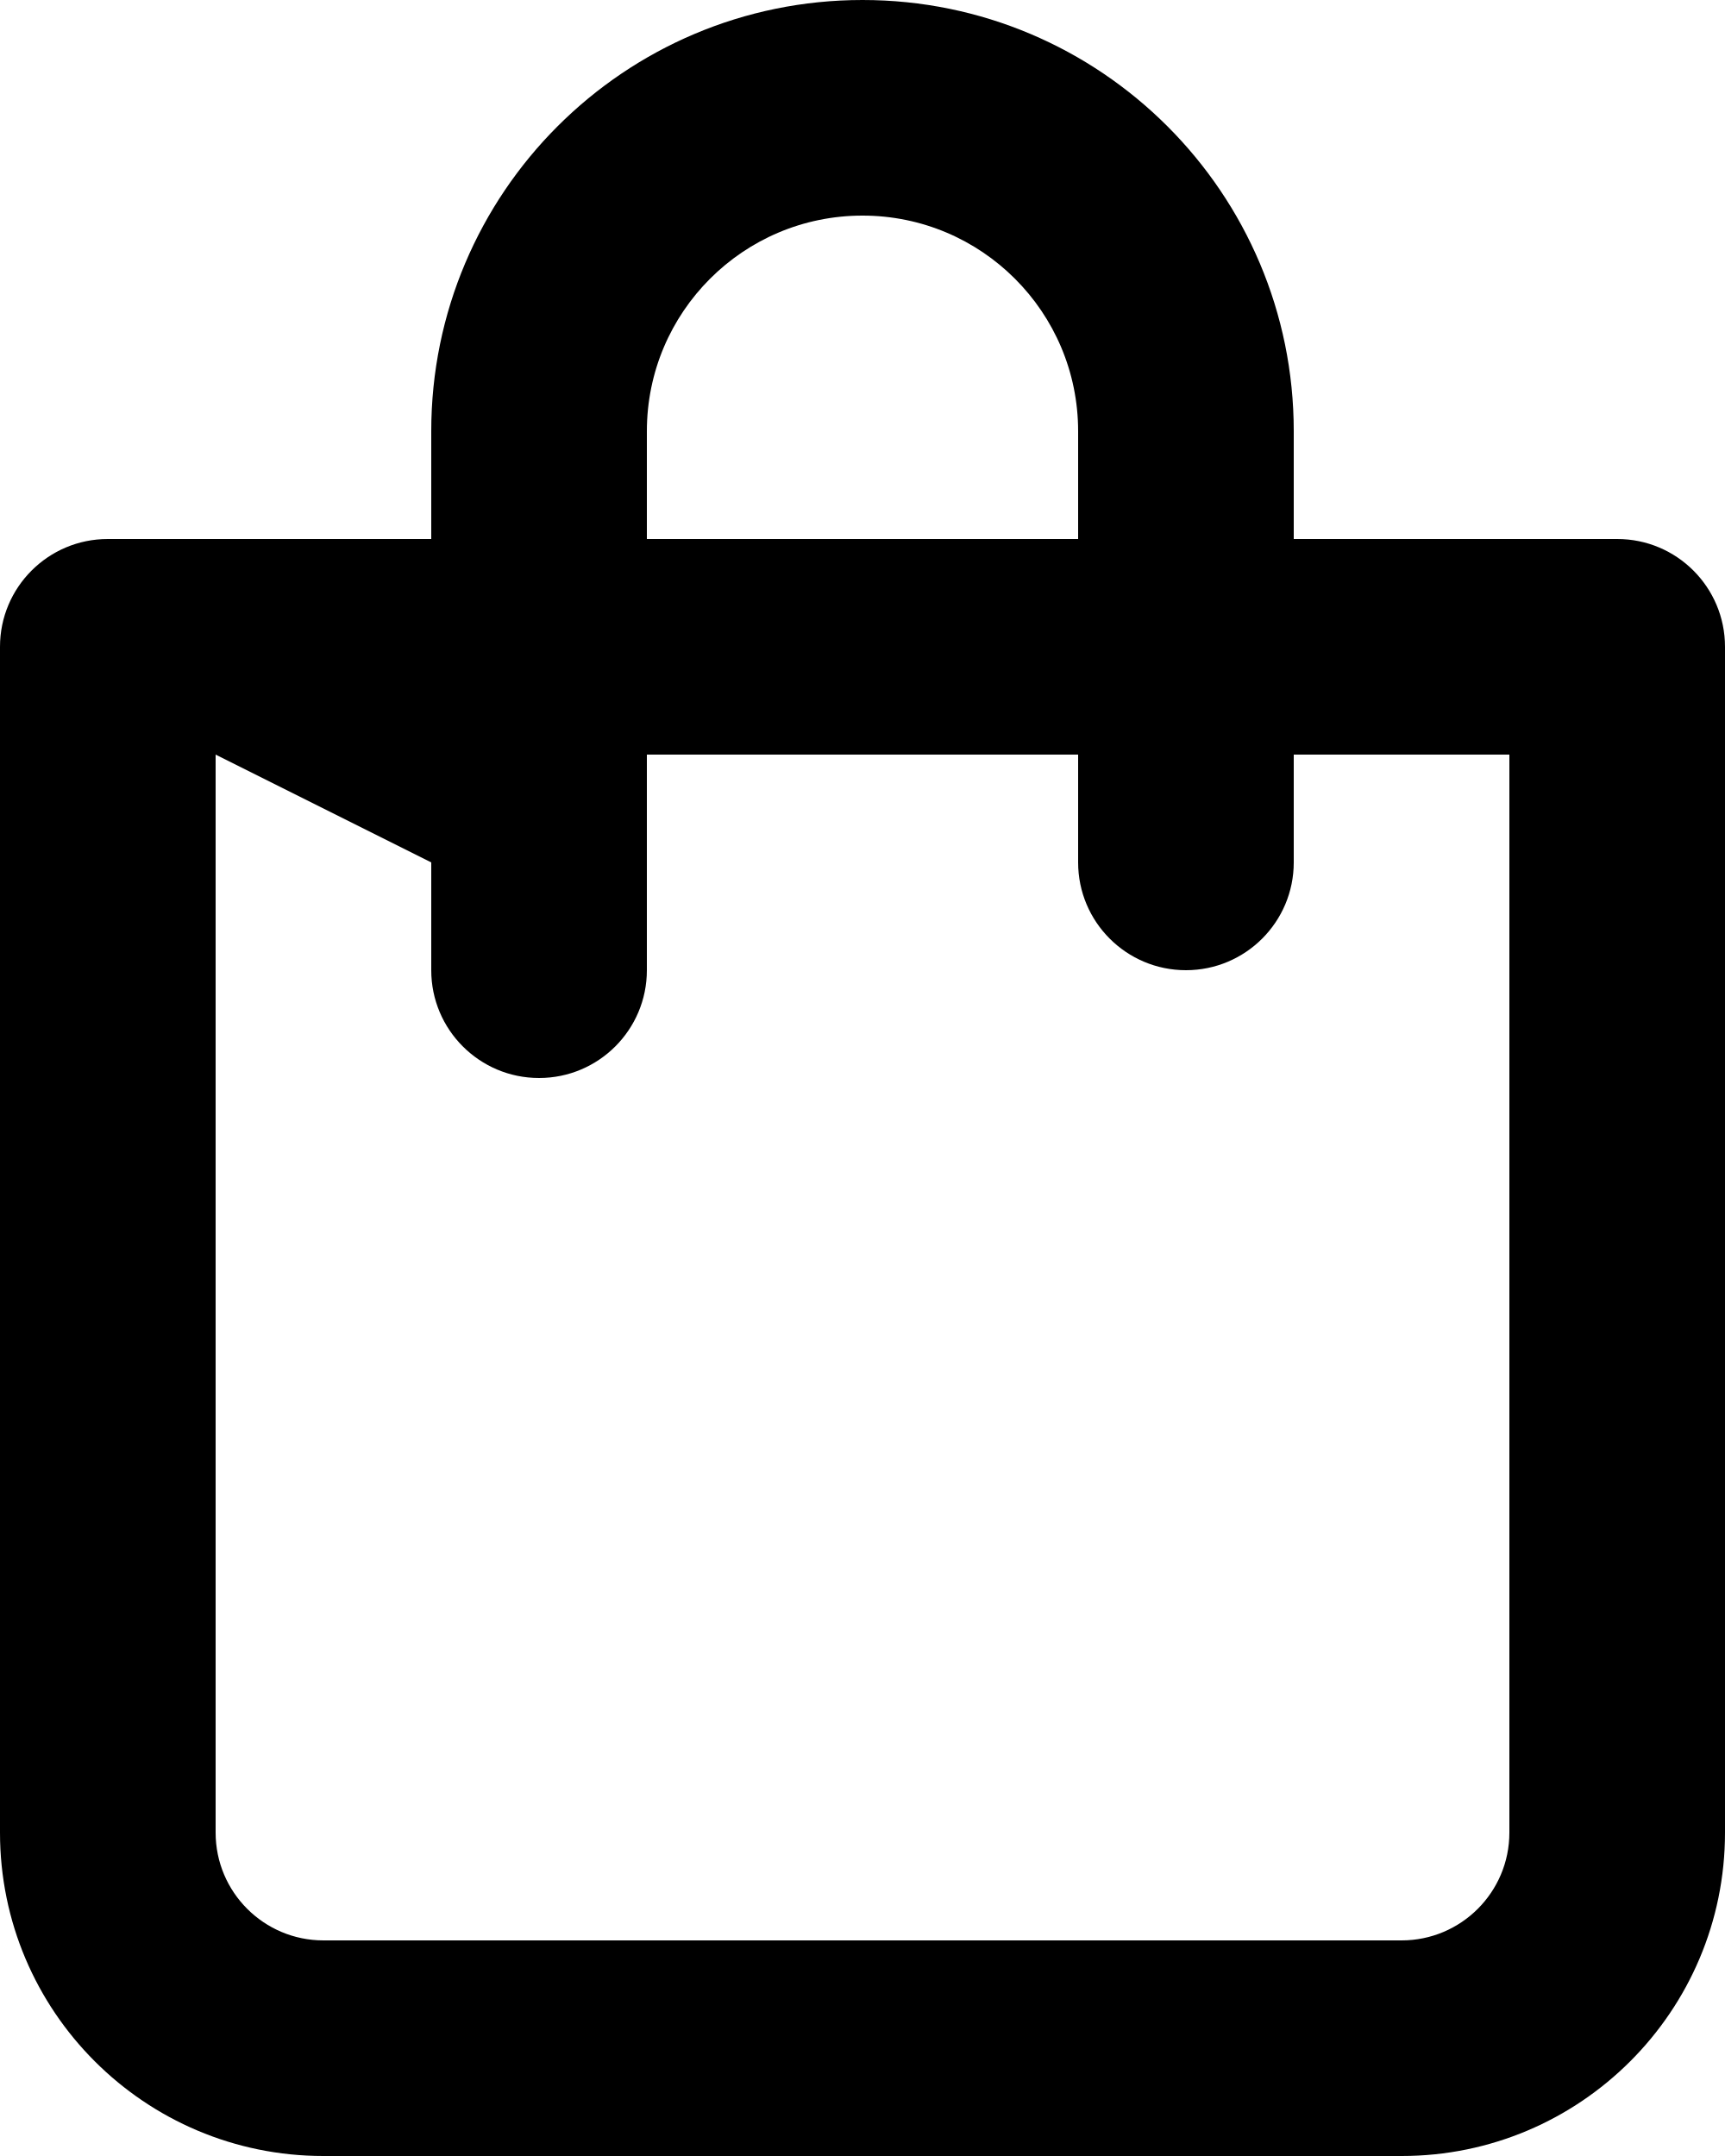
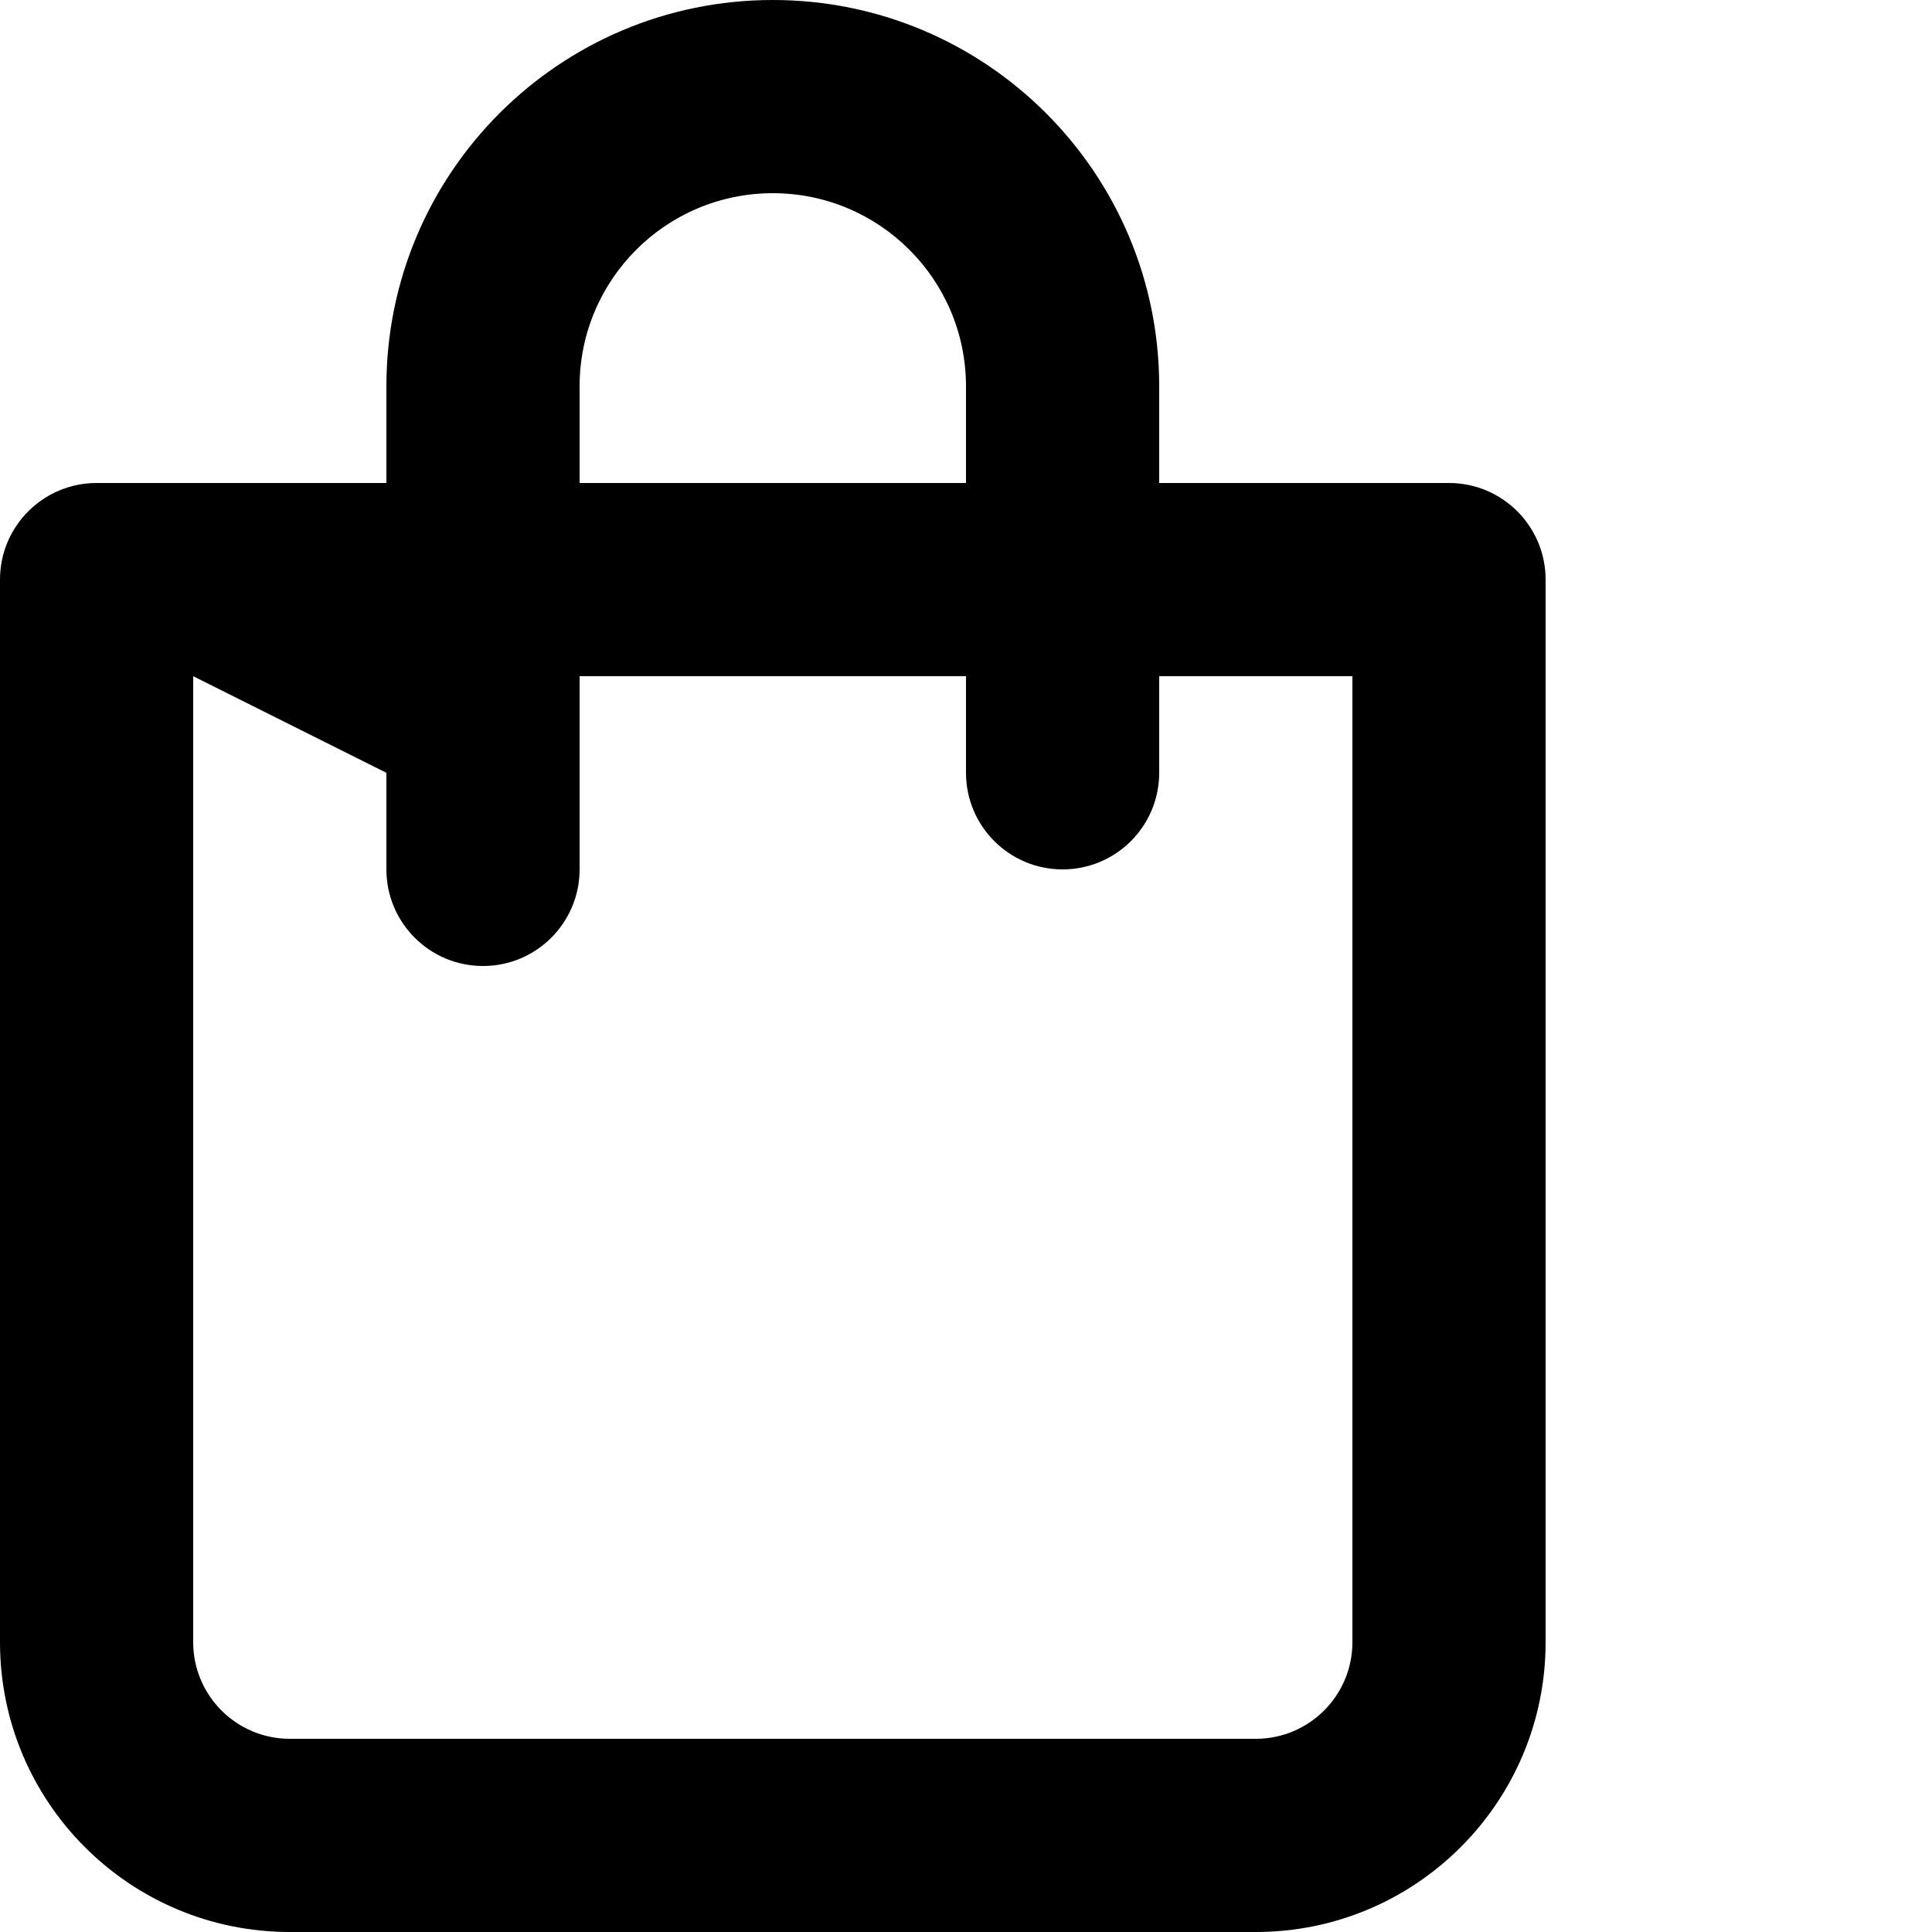
- <svg xmlns="http://www.w3.org/2000/svg" width="11.2" height="14">
+ <svg xmlns="http://www.w3.org/2000/svg" width="14" height="14">
  <path d="M10.5 3.5H8.4v-.7a2.8 2.8 0 1 0-5.6 0v.7H.7a.7.7 0 0 0-.7.7v7.7A2.1 2.1 0 0 0 2.1 14h7a2.1 2.1 0 0 0 2.1-2.1V4.2a.7.7 0 0 0-.7-.7zm-6.3-.7a1.4 1.4 0 1 1 2.8 0v.7H4.2zm5.6 9.1a.7.7 0 0 1-.7.7h-7a.7.7 0 0 1-.7-.7v-7l1.4.7v.7a.7.7 0 1 0 1.4 0V4.9H7v.7a.7.7 0 1 0 1.4 0v-.7h1.4z" />
</svg>
